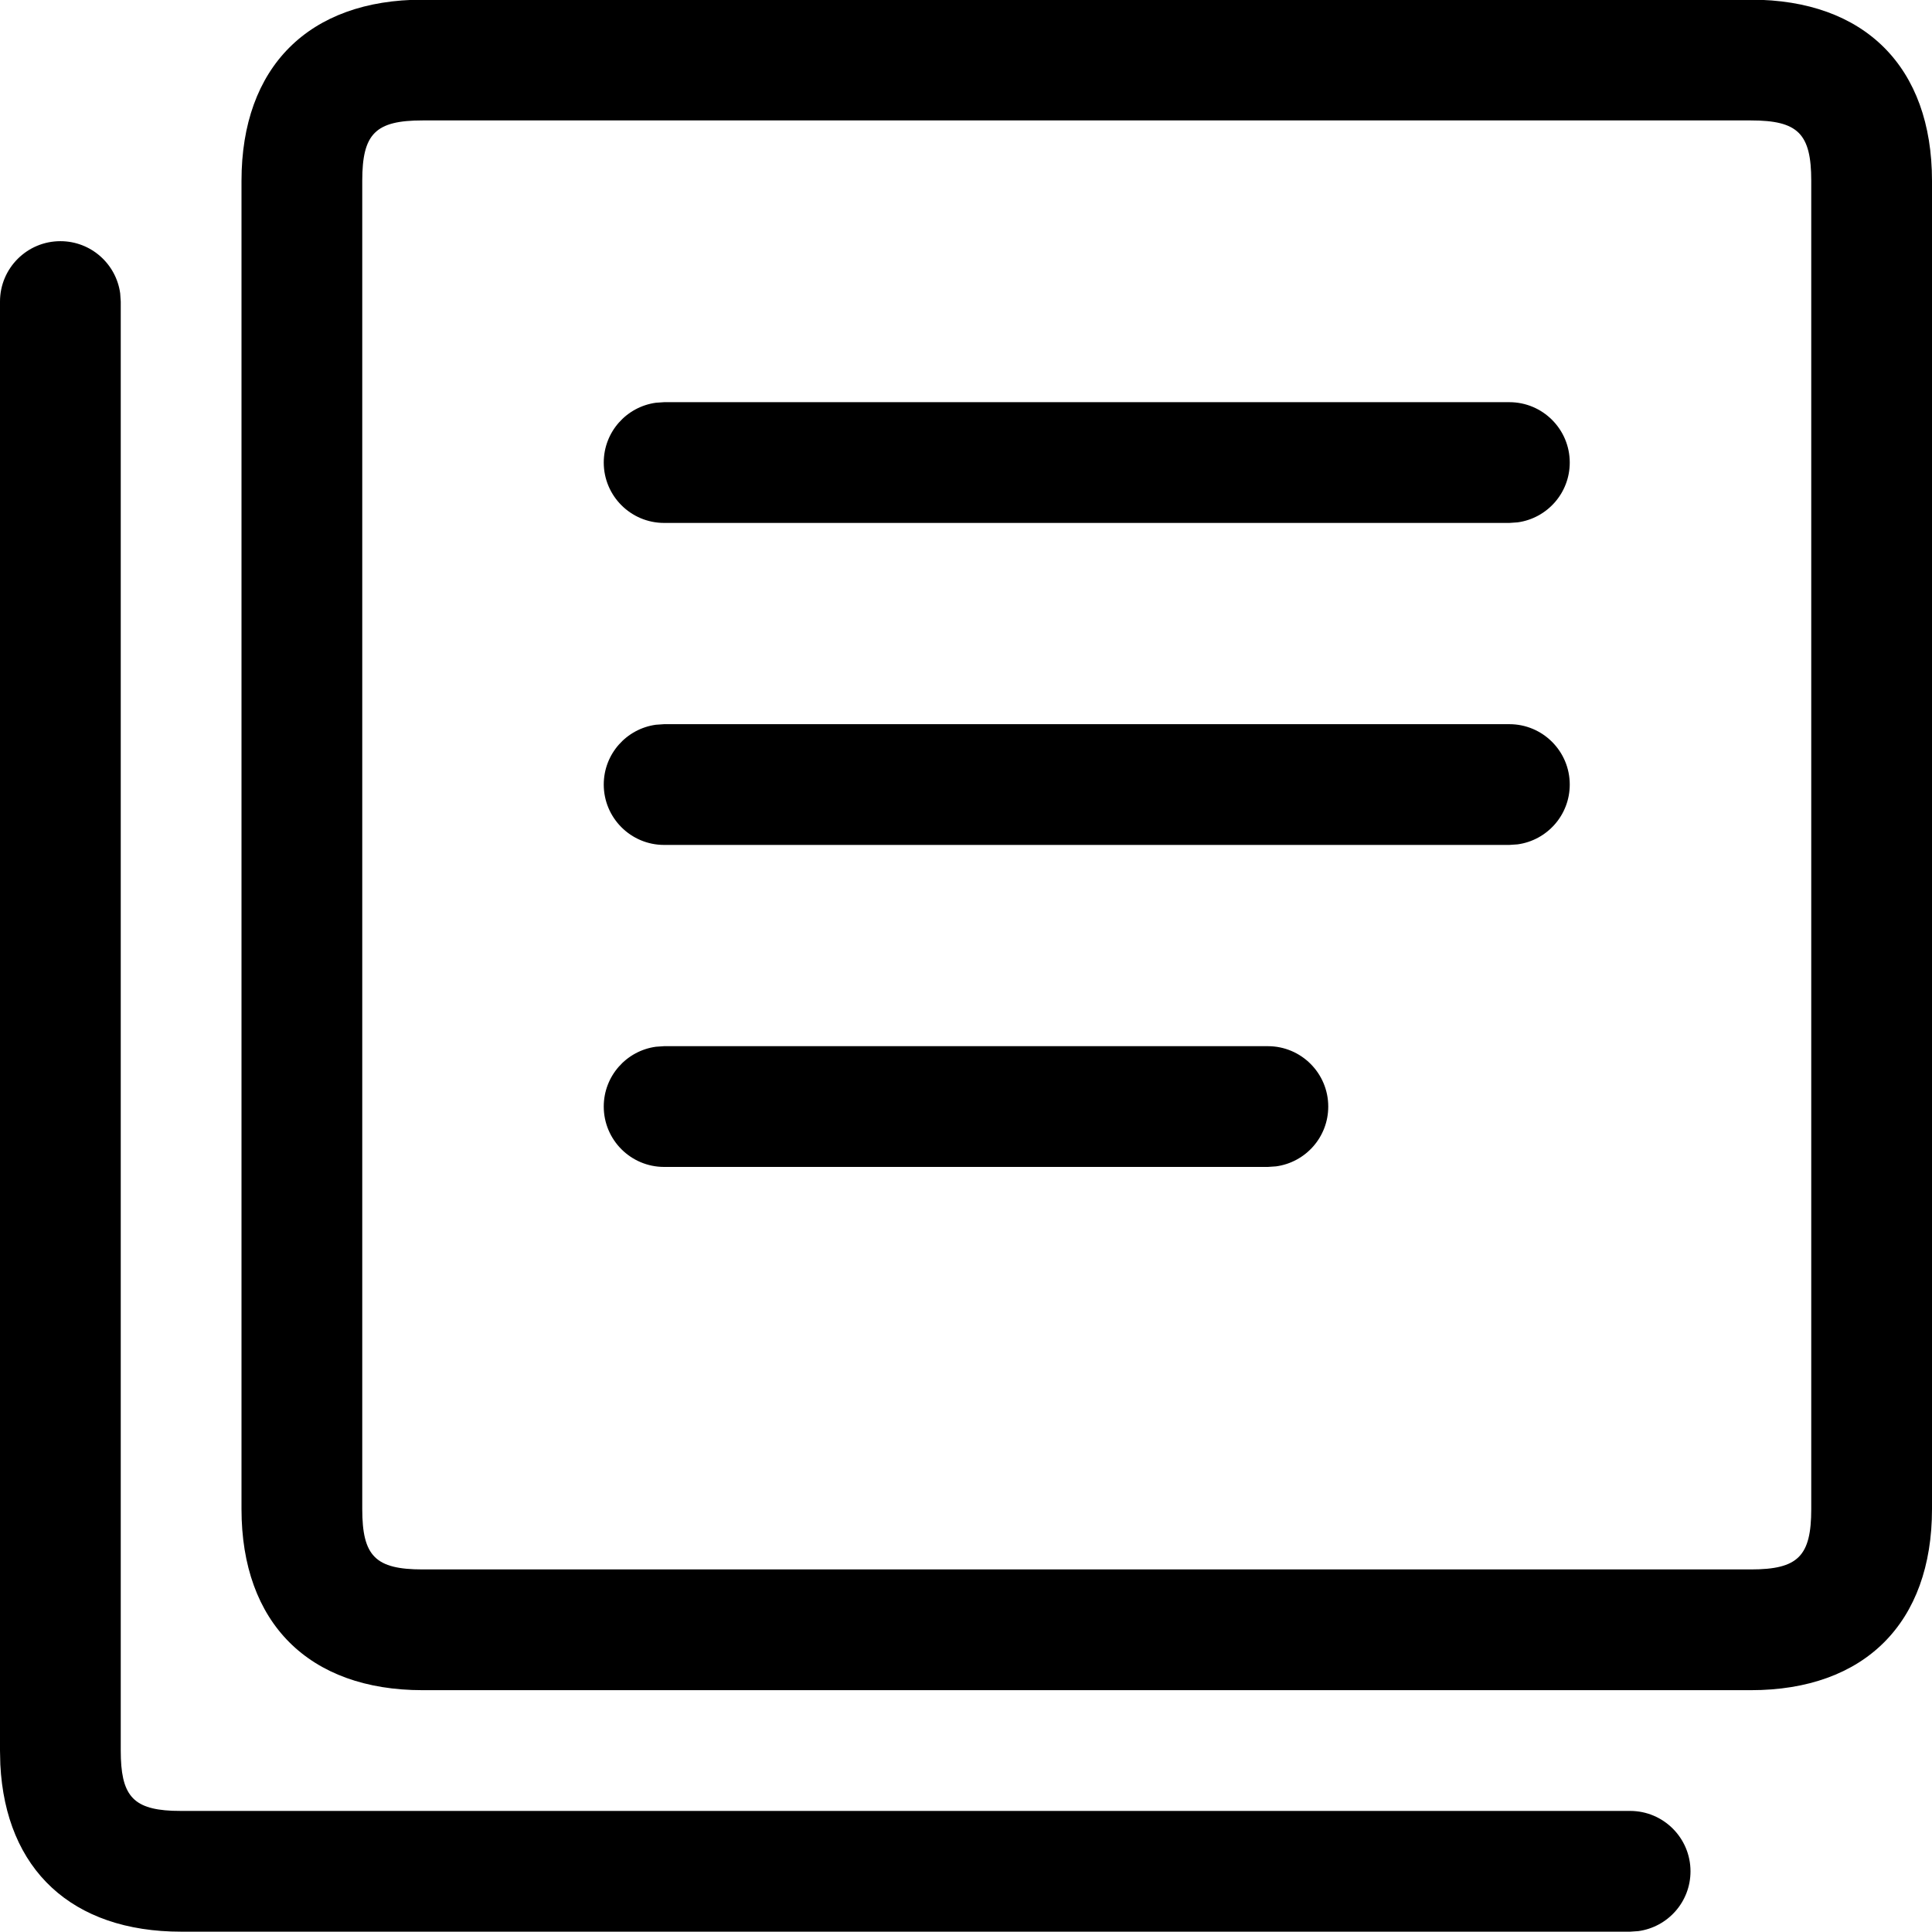
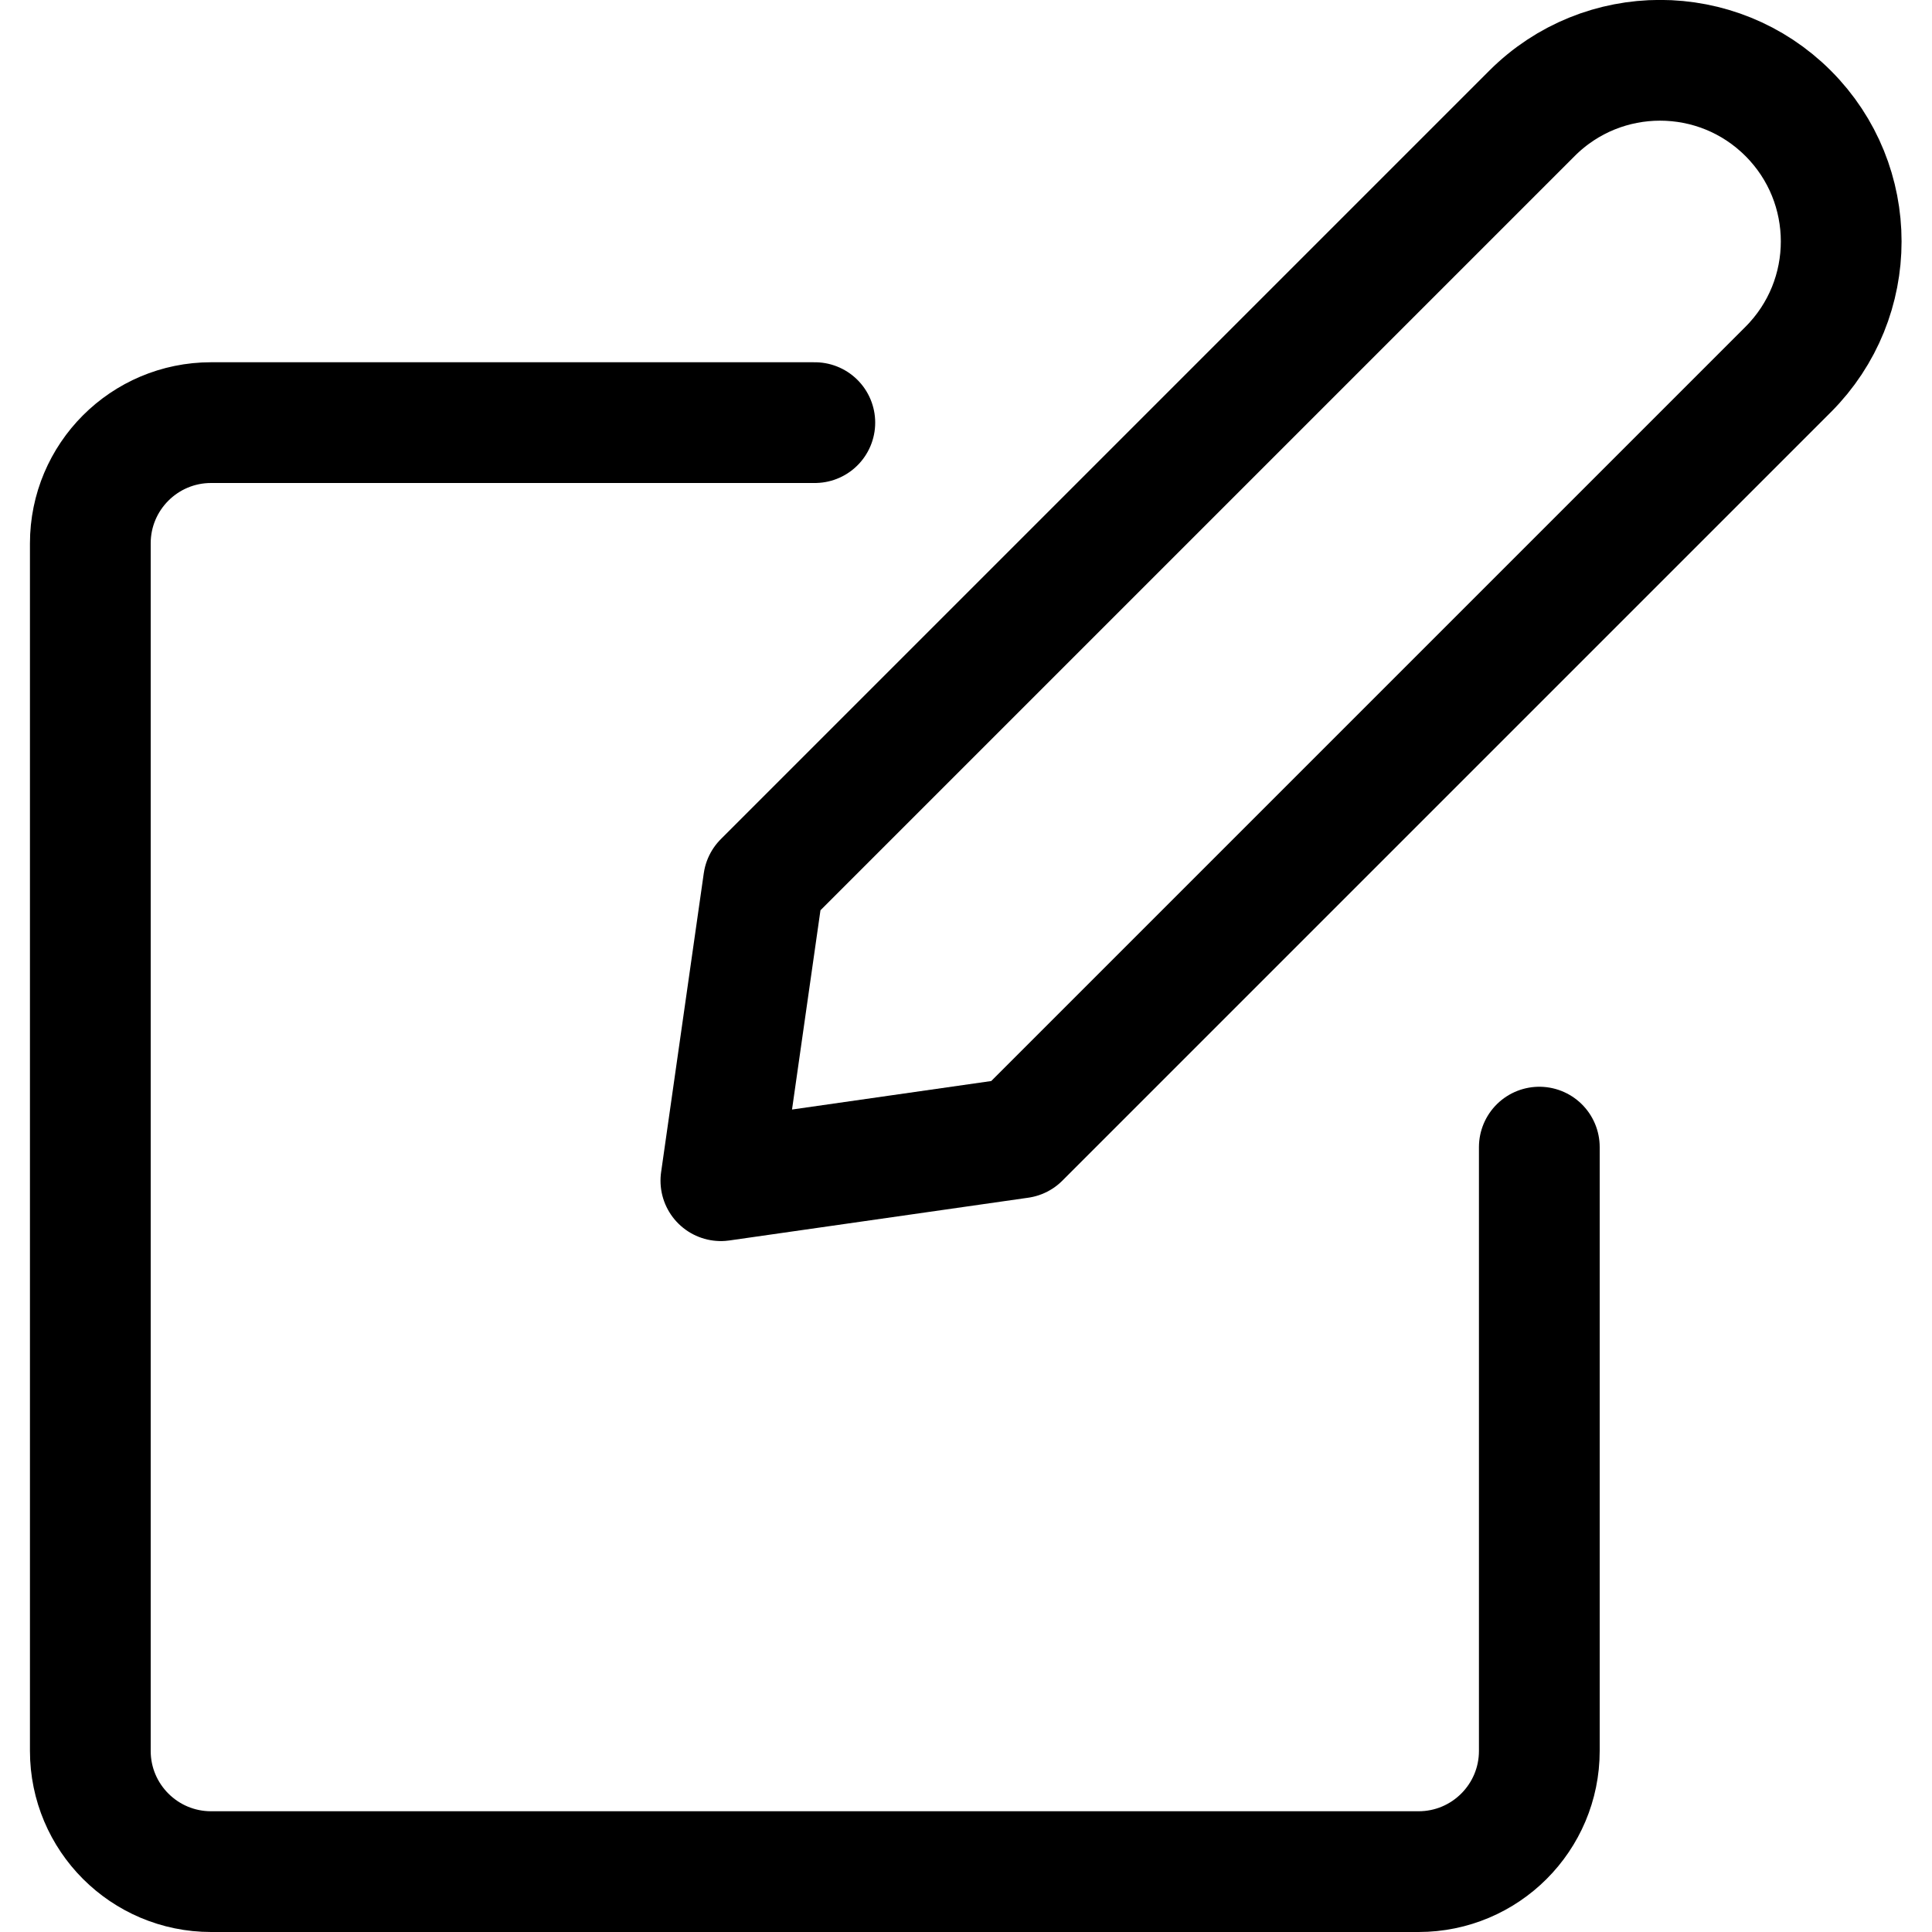
- <svg xmlns="http://www.w3.org/2000/svg" width="24" height="24" viewBox="0 0 24 24">
-   <g fill="#000" fill-rule="nonzero">
-     <path d="M21.75-.004H5.25C3.836-.004 3 .832 3 2.246v16.5c0 1.414.836 2.25 2.25 2.25h16.5c1.414 0 2.25-.836 2.25-2.25v-16.5c0-1.414-.836-2.25-2.25-2.25zm-16.5 1.5h16.5c.586 0 .75.164.75.75v16.5c0 .586-.164.75-.75.75H5.25c-.586 0-.75-.164-.75-.75v-16.5c0-.586.164-.75.75-.75z" />
-     <path d="M.75 2.996c.38 0 .693.282.743.648l.007.102v18c0 .547.143.726.638.748l.112.002h18c.414 0 .75.336.75.75 0 .38-.282.693-.648.743l-.102.007h-18c-1.355 0-2.18-.768-2.246-2.076L0 21.746v-18c0-.414.336-.75.75-.75z" />
-     <path d="M18.75 8.996c.414 0 .75.336.75.75 0 .38-.282.693-.648.743l-.102.007H8.25c-.414 0-.75-.336-.75-.75 0-.38.282-.693.648-.743l.102-.007h10.5zM18.75 4.996c.414 0 .75.336.75.75 0 .38-.282.693-.648.743l-.102.007H8.25c-.414 0-.75-.336-.75-.75 0-.38.282-.693.648-.743l.102-.007h10.5zM15.75 12.996c.414 0 .75.336.75.75 0 .38-.282.693-.648.743l-.102.007h-7.5c-.414 0-.75-.336-.75-.75 0-.38.282-.693.648-.743l.102-.007h7.5z" />
-   </g>
+ <svg xmlns="http://www.w3.org/2000/svg" viewBox="0 0 24 24">
+   <defs>
+     <style>.a{fill:none;stroke:currentColor;stroke-linecap:round;stroke-linejoin:round;stroke-width:1.5px;}</style>
+   </defs>
+   <path class="a" d="M12.667,14.136l-3.712.531.53-3.713,9.546-9.546A2.25,2.25,0,0,1,22.213,4.59Z" />
+   <path class="a" d="M19.122,14.25v7.5a1.5,1.5,0,0,1-1.5,1.5h-15a1.5,1.5,0,0,1-1.5-1.5v-15a1.5,1.5,0,0,1,1.5-1.5h7.5" />
</svg>
